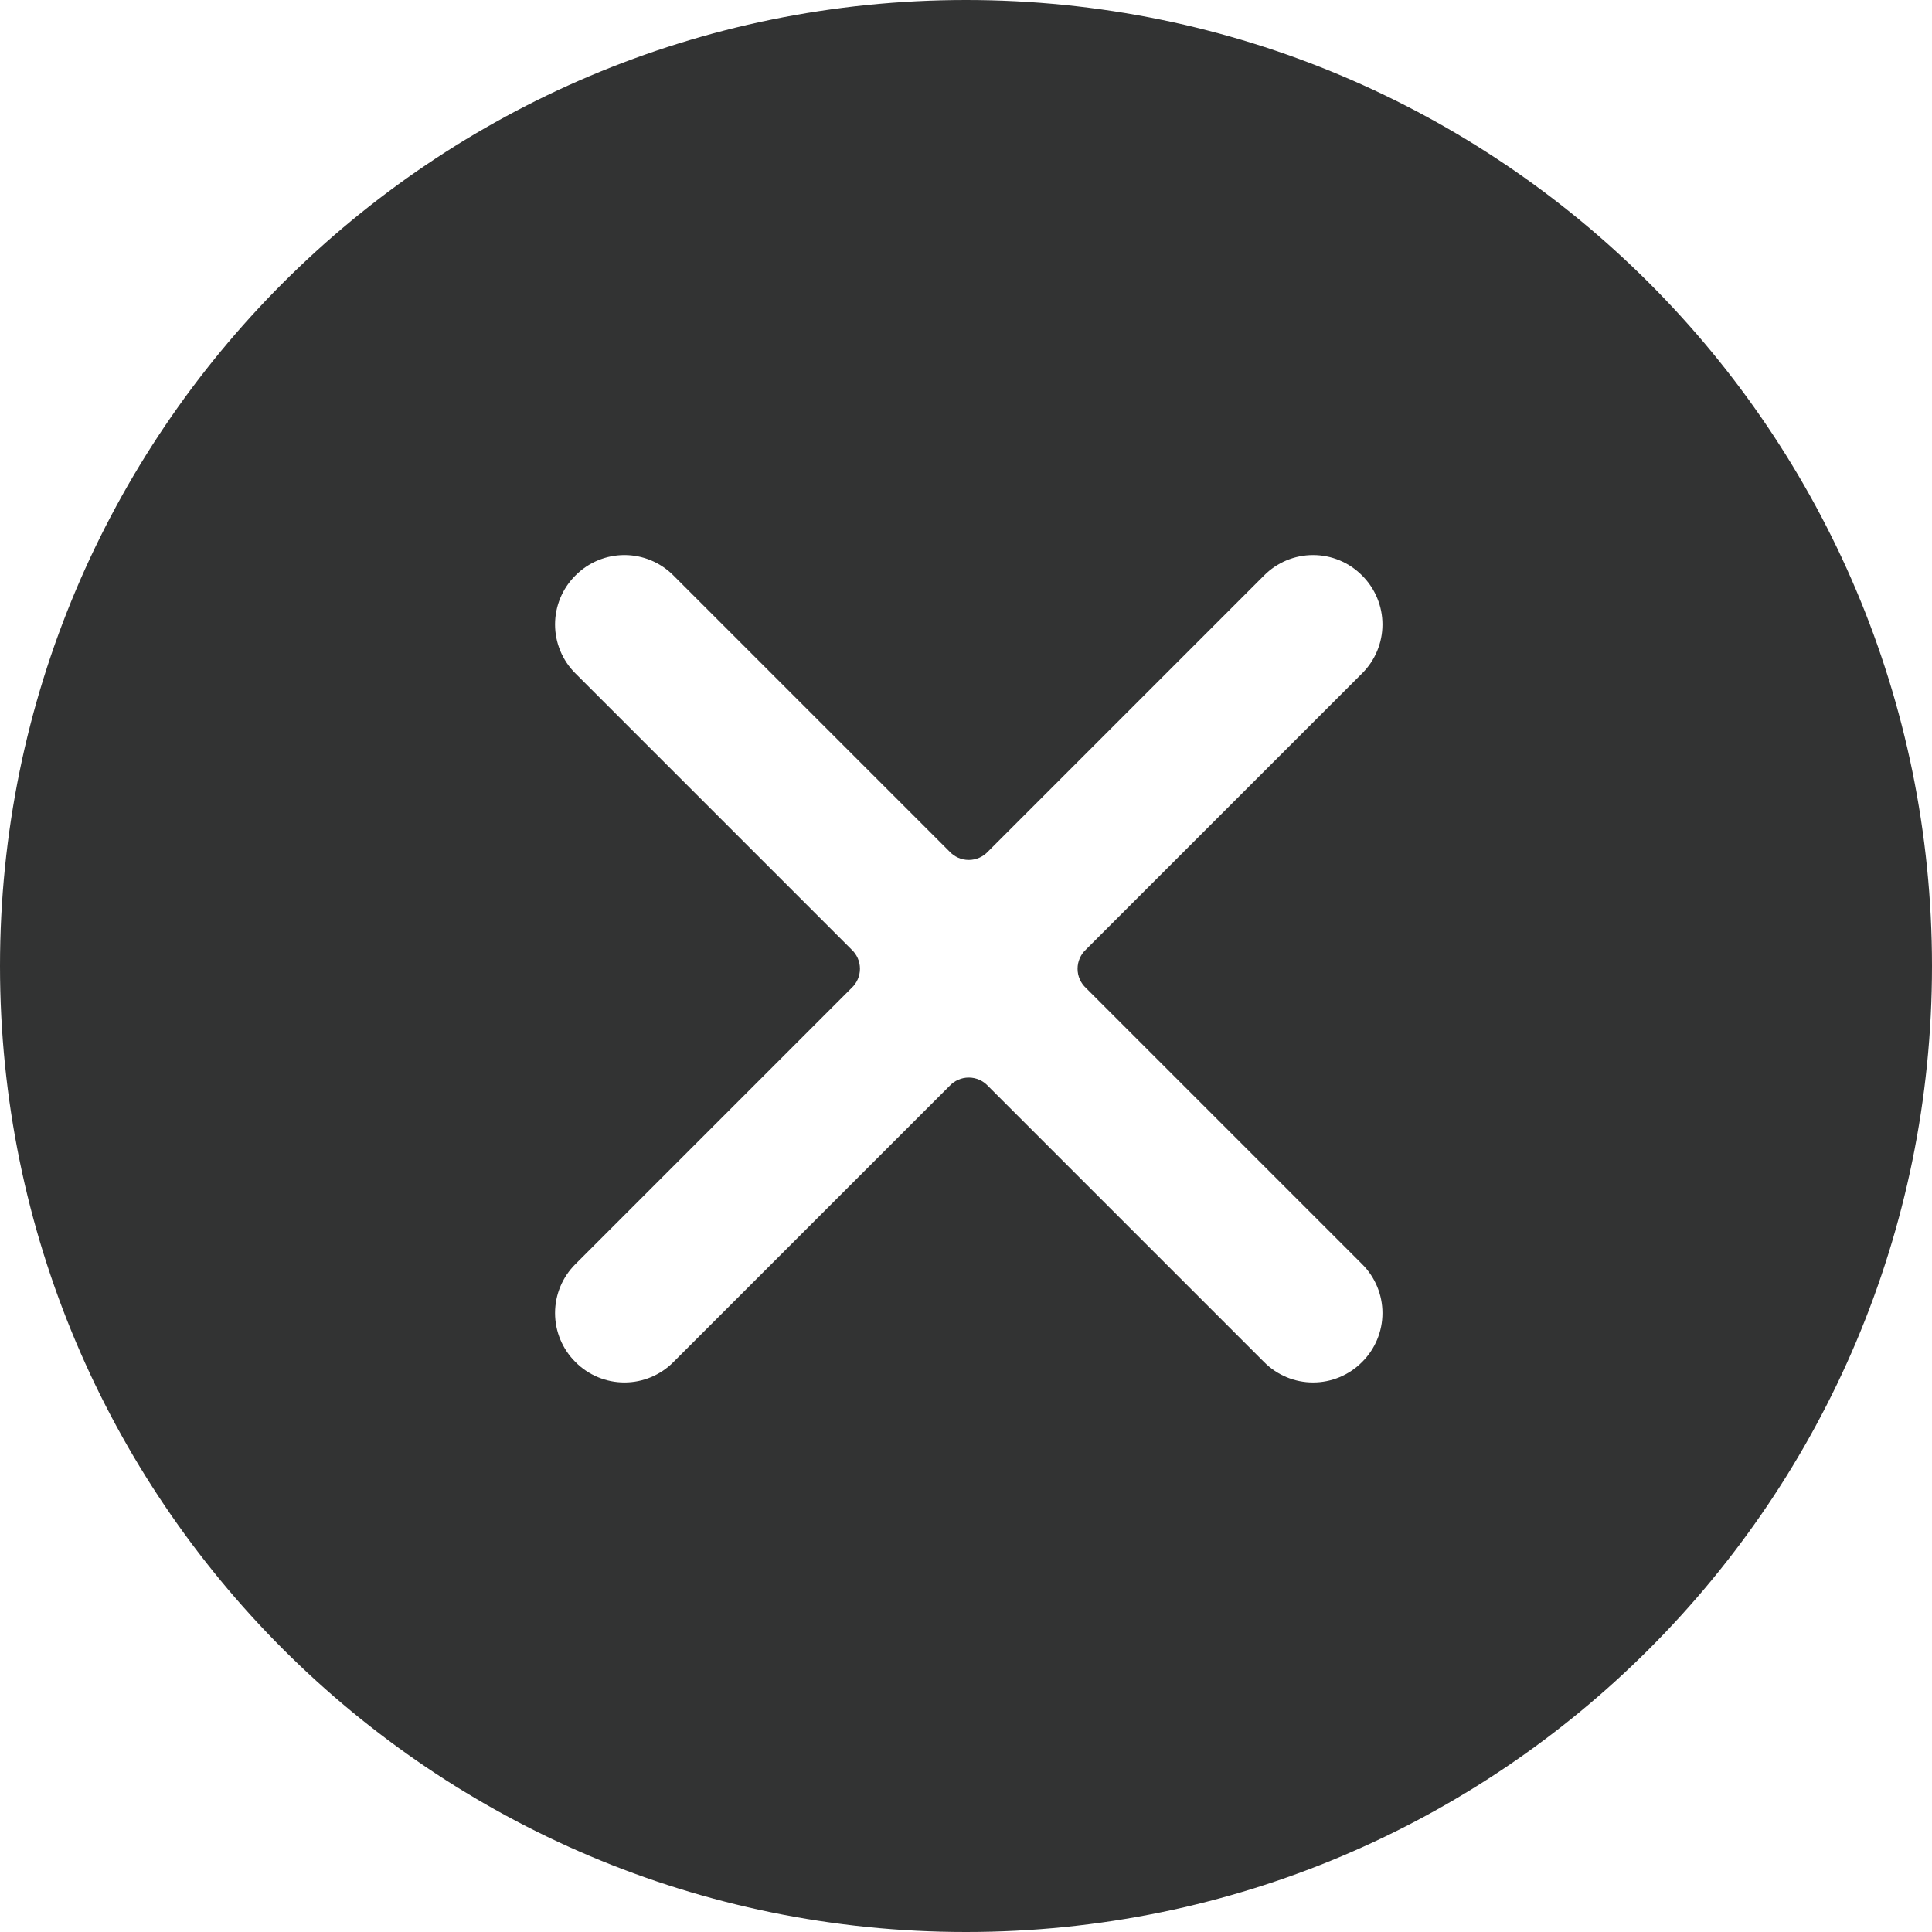
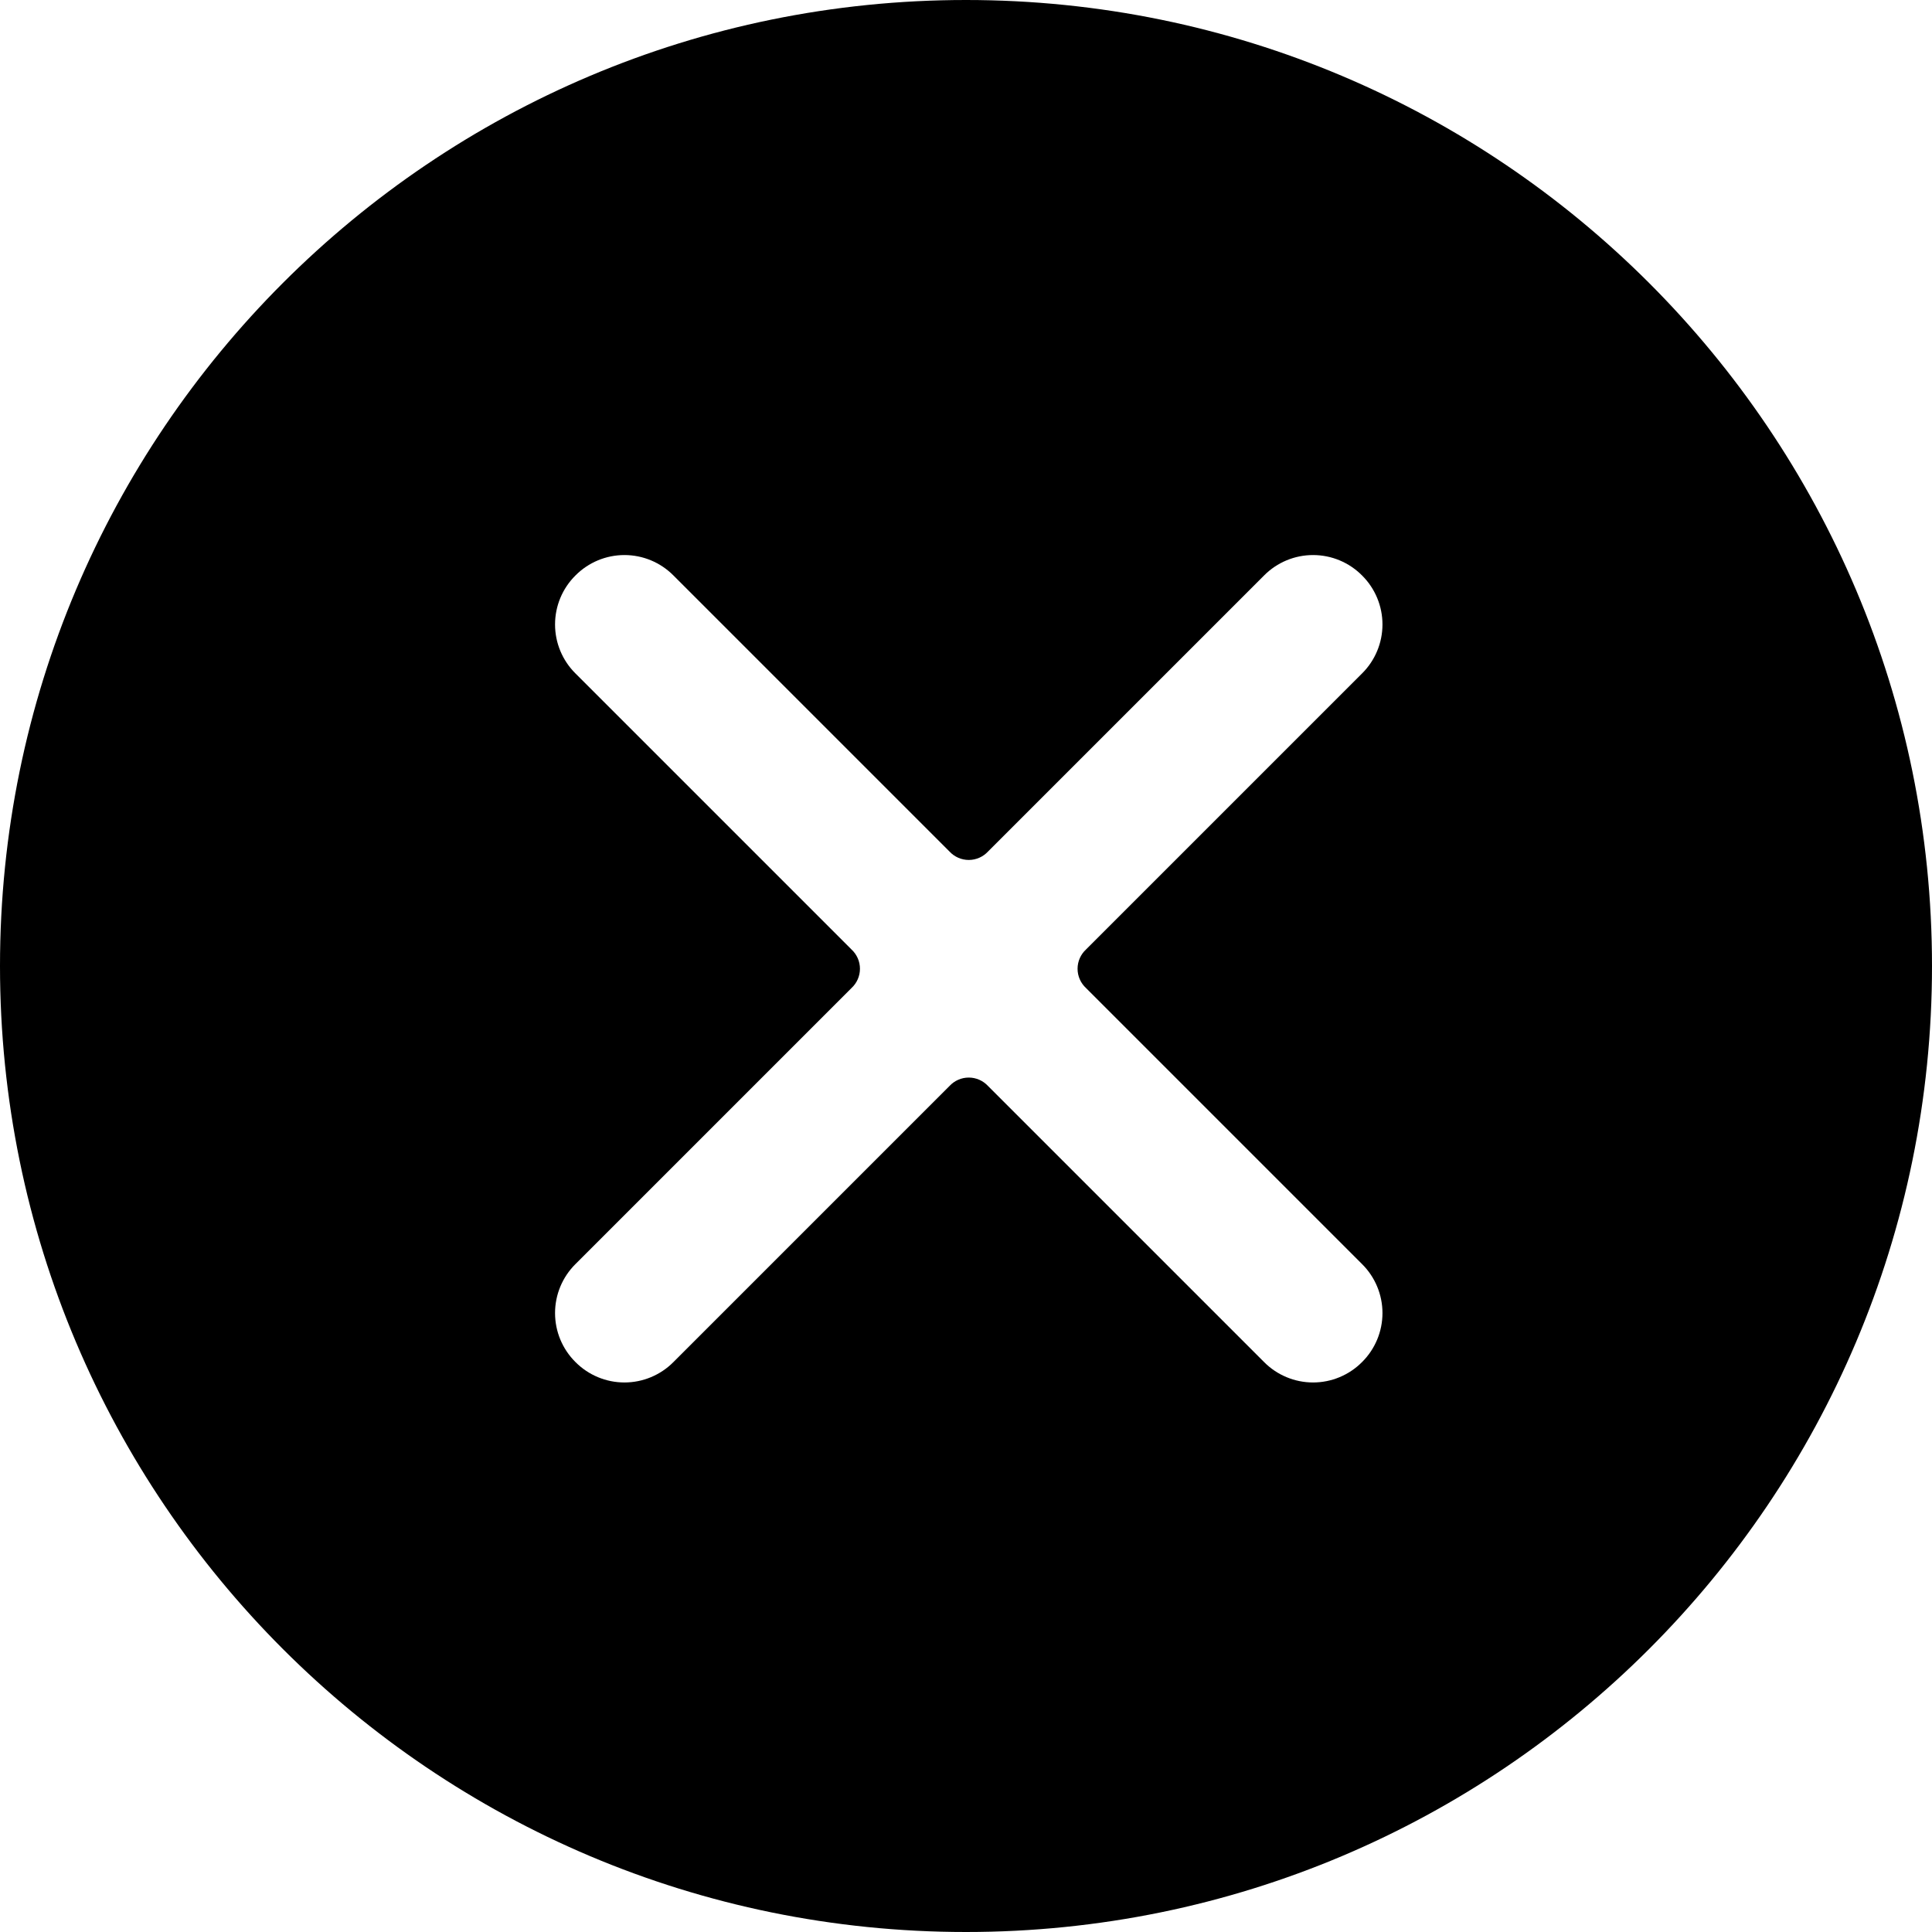
<svg xmlns="http://www.w3.org/2000/svg" viewBox="0 0 14 14">
  <defs>
-     <style>.cls-1{fill:none;}.cls-2{fill:#323333;fill-rule:evenodd;}</style>
+     <style>.cls-1{fill:currentColor;}.cls-2{fill-rule:evenodd;}</style>
  </defs>
  <g id="图层_2" data-name="图层 2">
    <g id="图层_1-2" data-name="图层 1">
      <g id="close-circle">
        <path class="cls-2" d="M4.17,4.17a.5.5,0,0,1,.71,0l2,2a.19.19,0,0,0,.28,0l2-2a.5.5,0,0,1,.71,0h0a.5.5,0,0,1,0,.71l-2,2a.19.19,0,0,0,0,.28l2,2a.5.5,0,0,1,0,.71h0a.5.5,0,0,1-.71,0l-2-2a.19.19,0,0,0-.28,0l-2,2a.5.5,0,0,1-.71,0h0a.5.5,0,0,1,0-.71l2-2a.19.19,0,0,0,0-.28l-2-2a.5.5,0,0,1,0-.71ZM7,0A7,7,0,1,1,0,7,7,7,0,0,1,7,0Z" />
      </g>
    </g>
  </g>
</svg>
